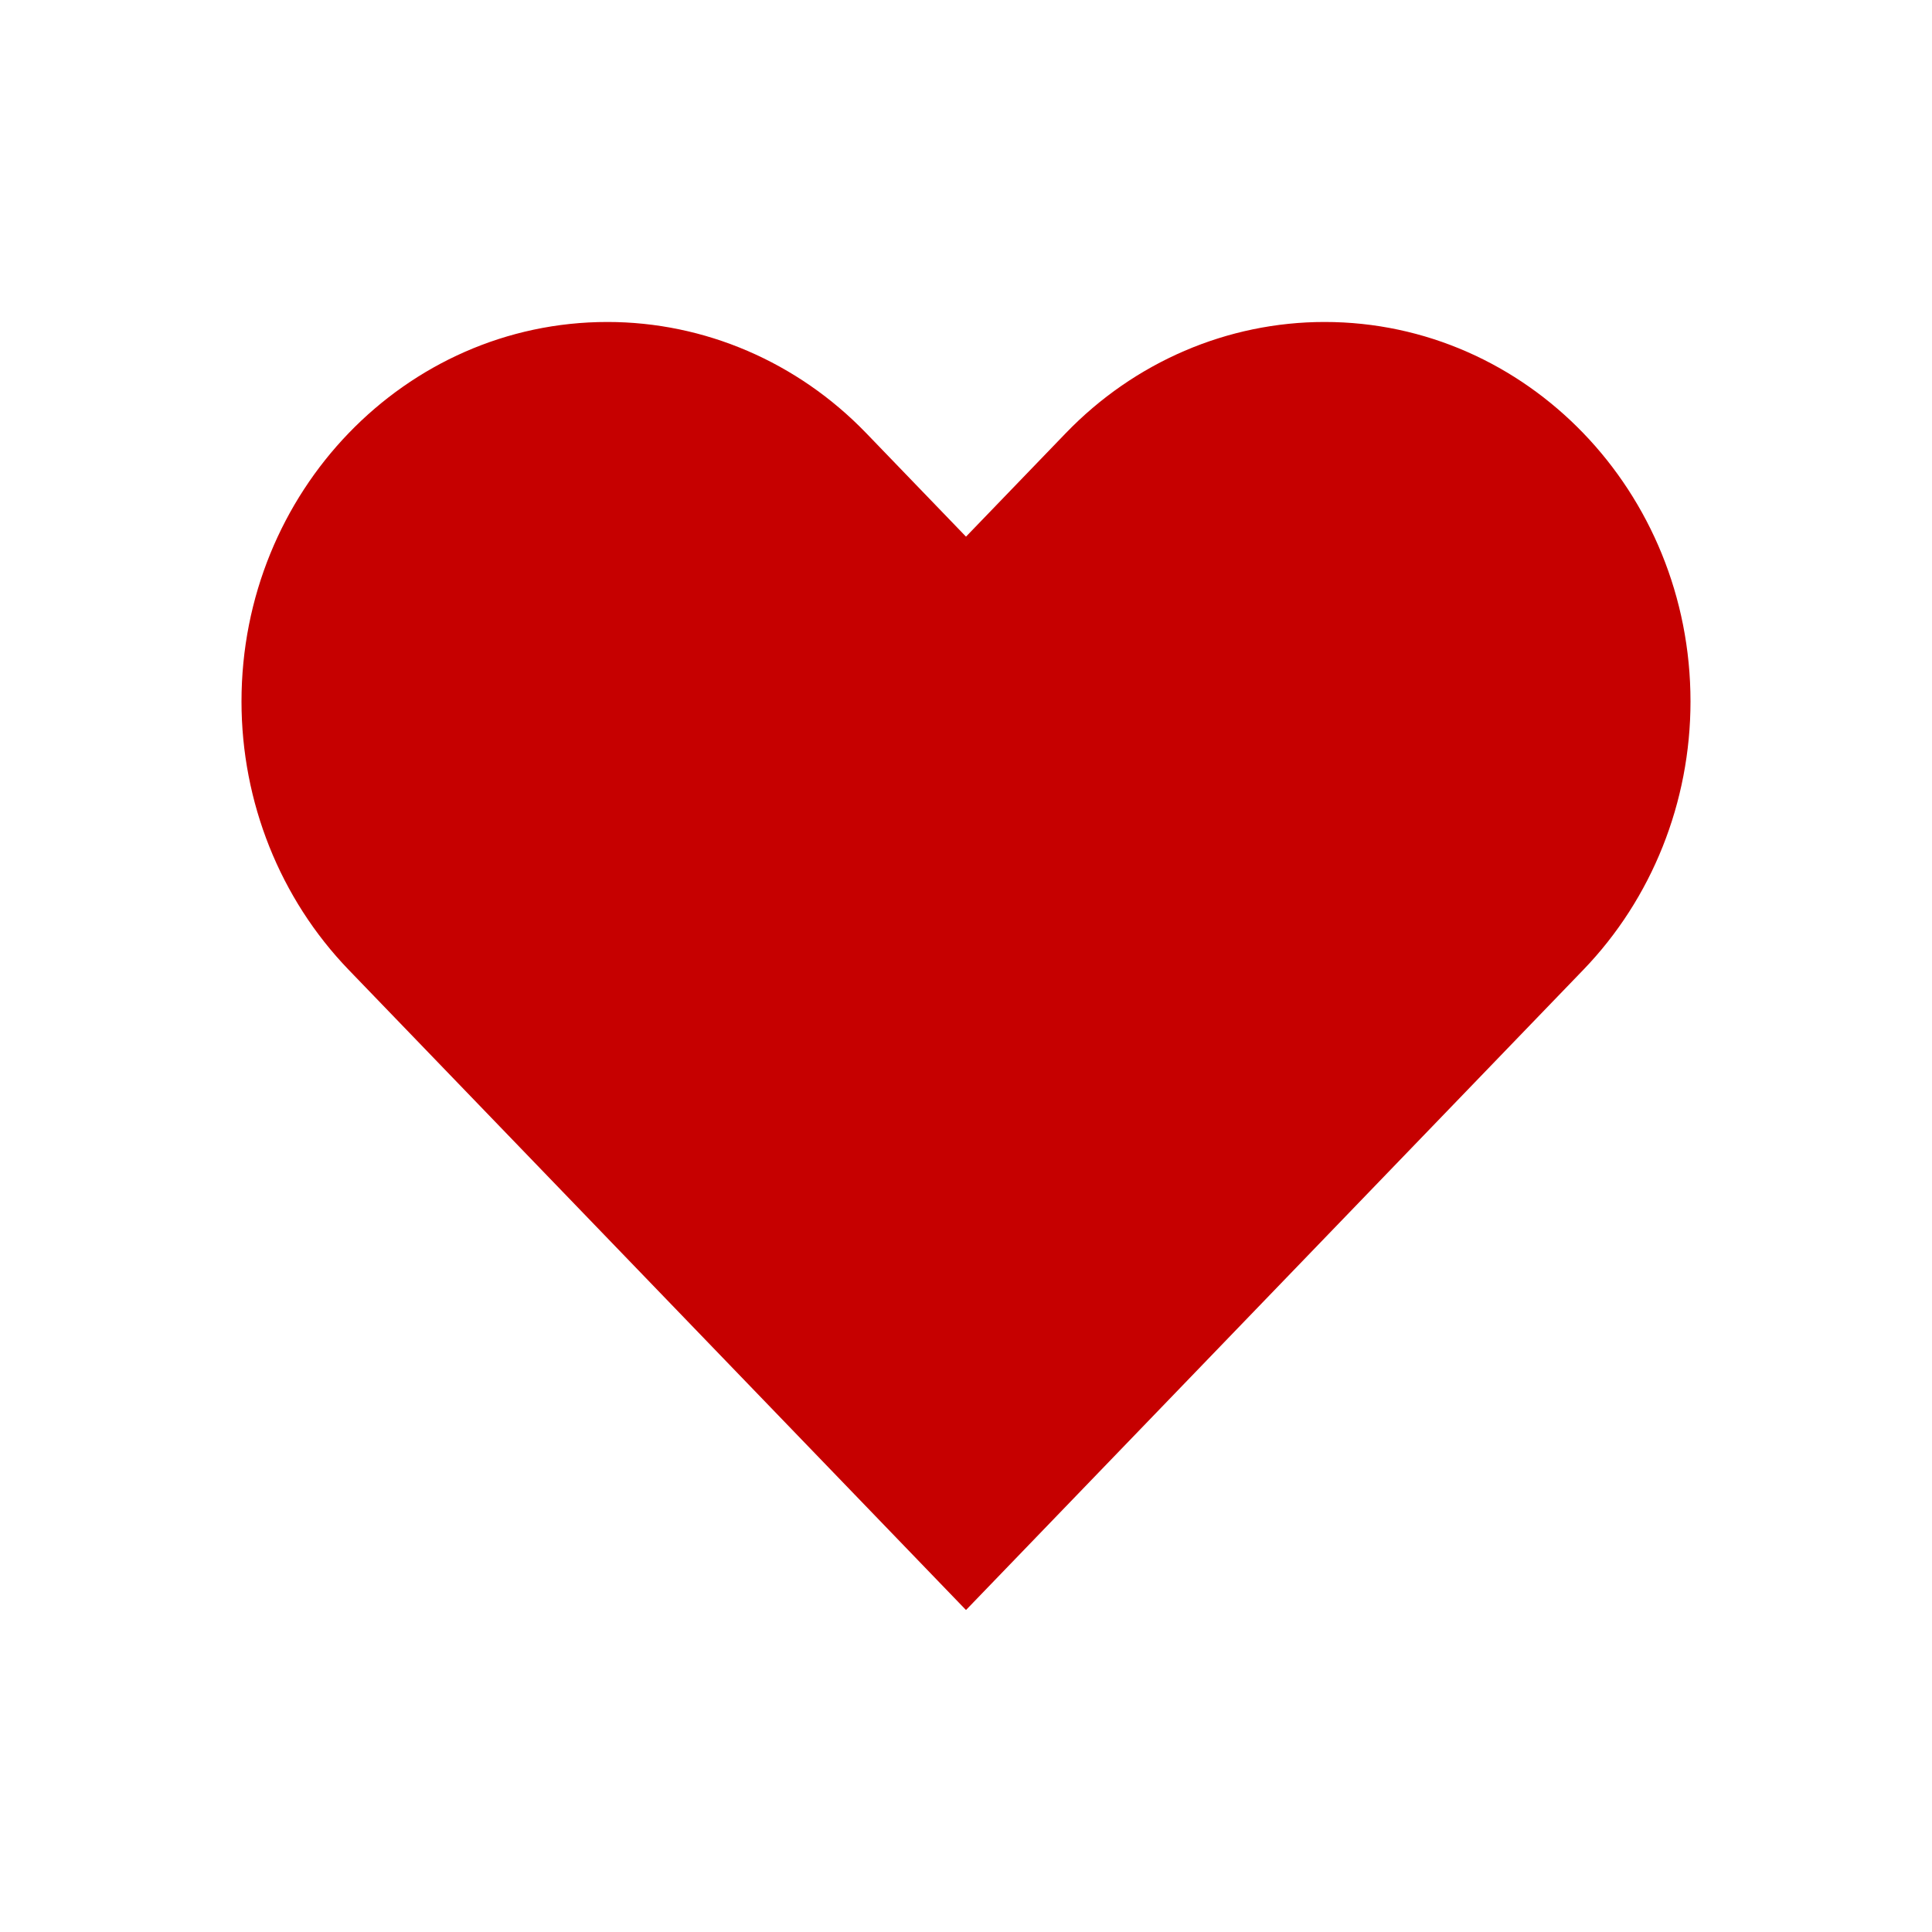
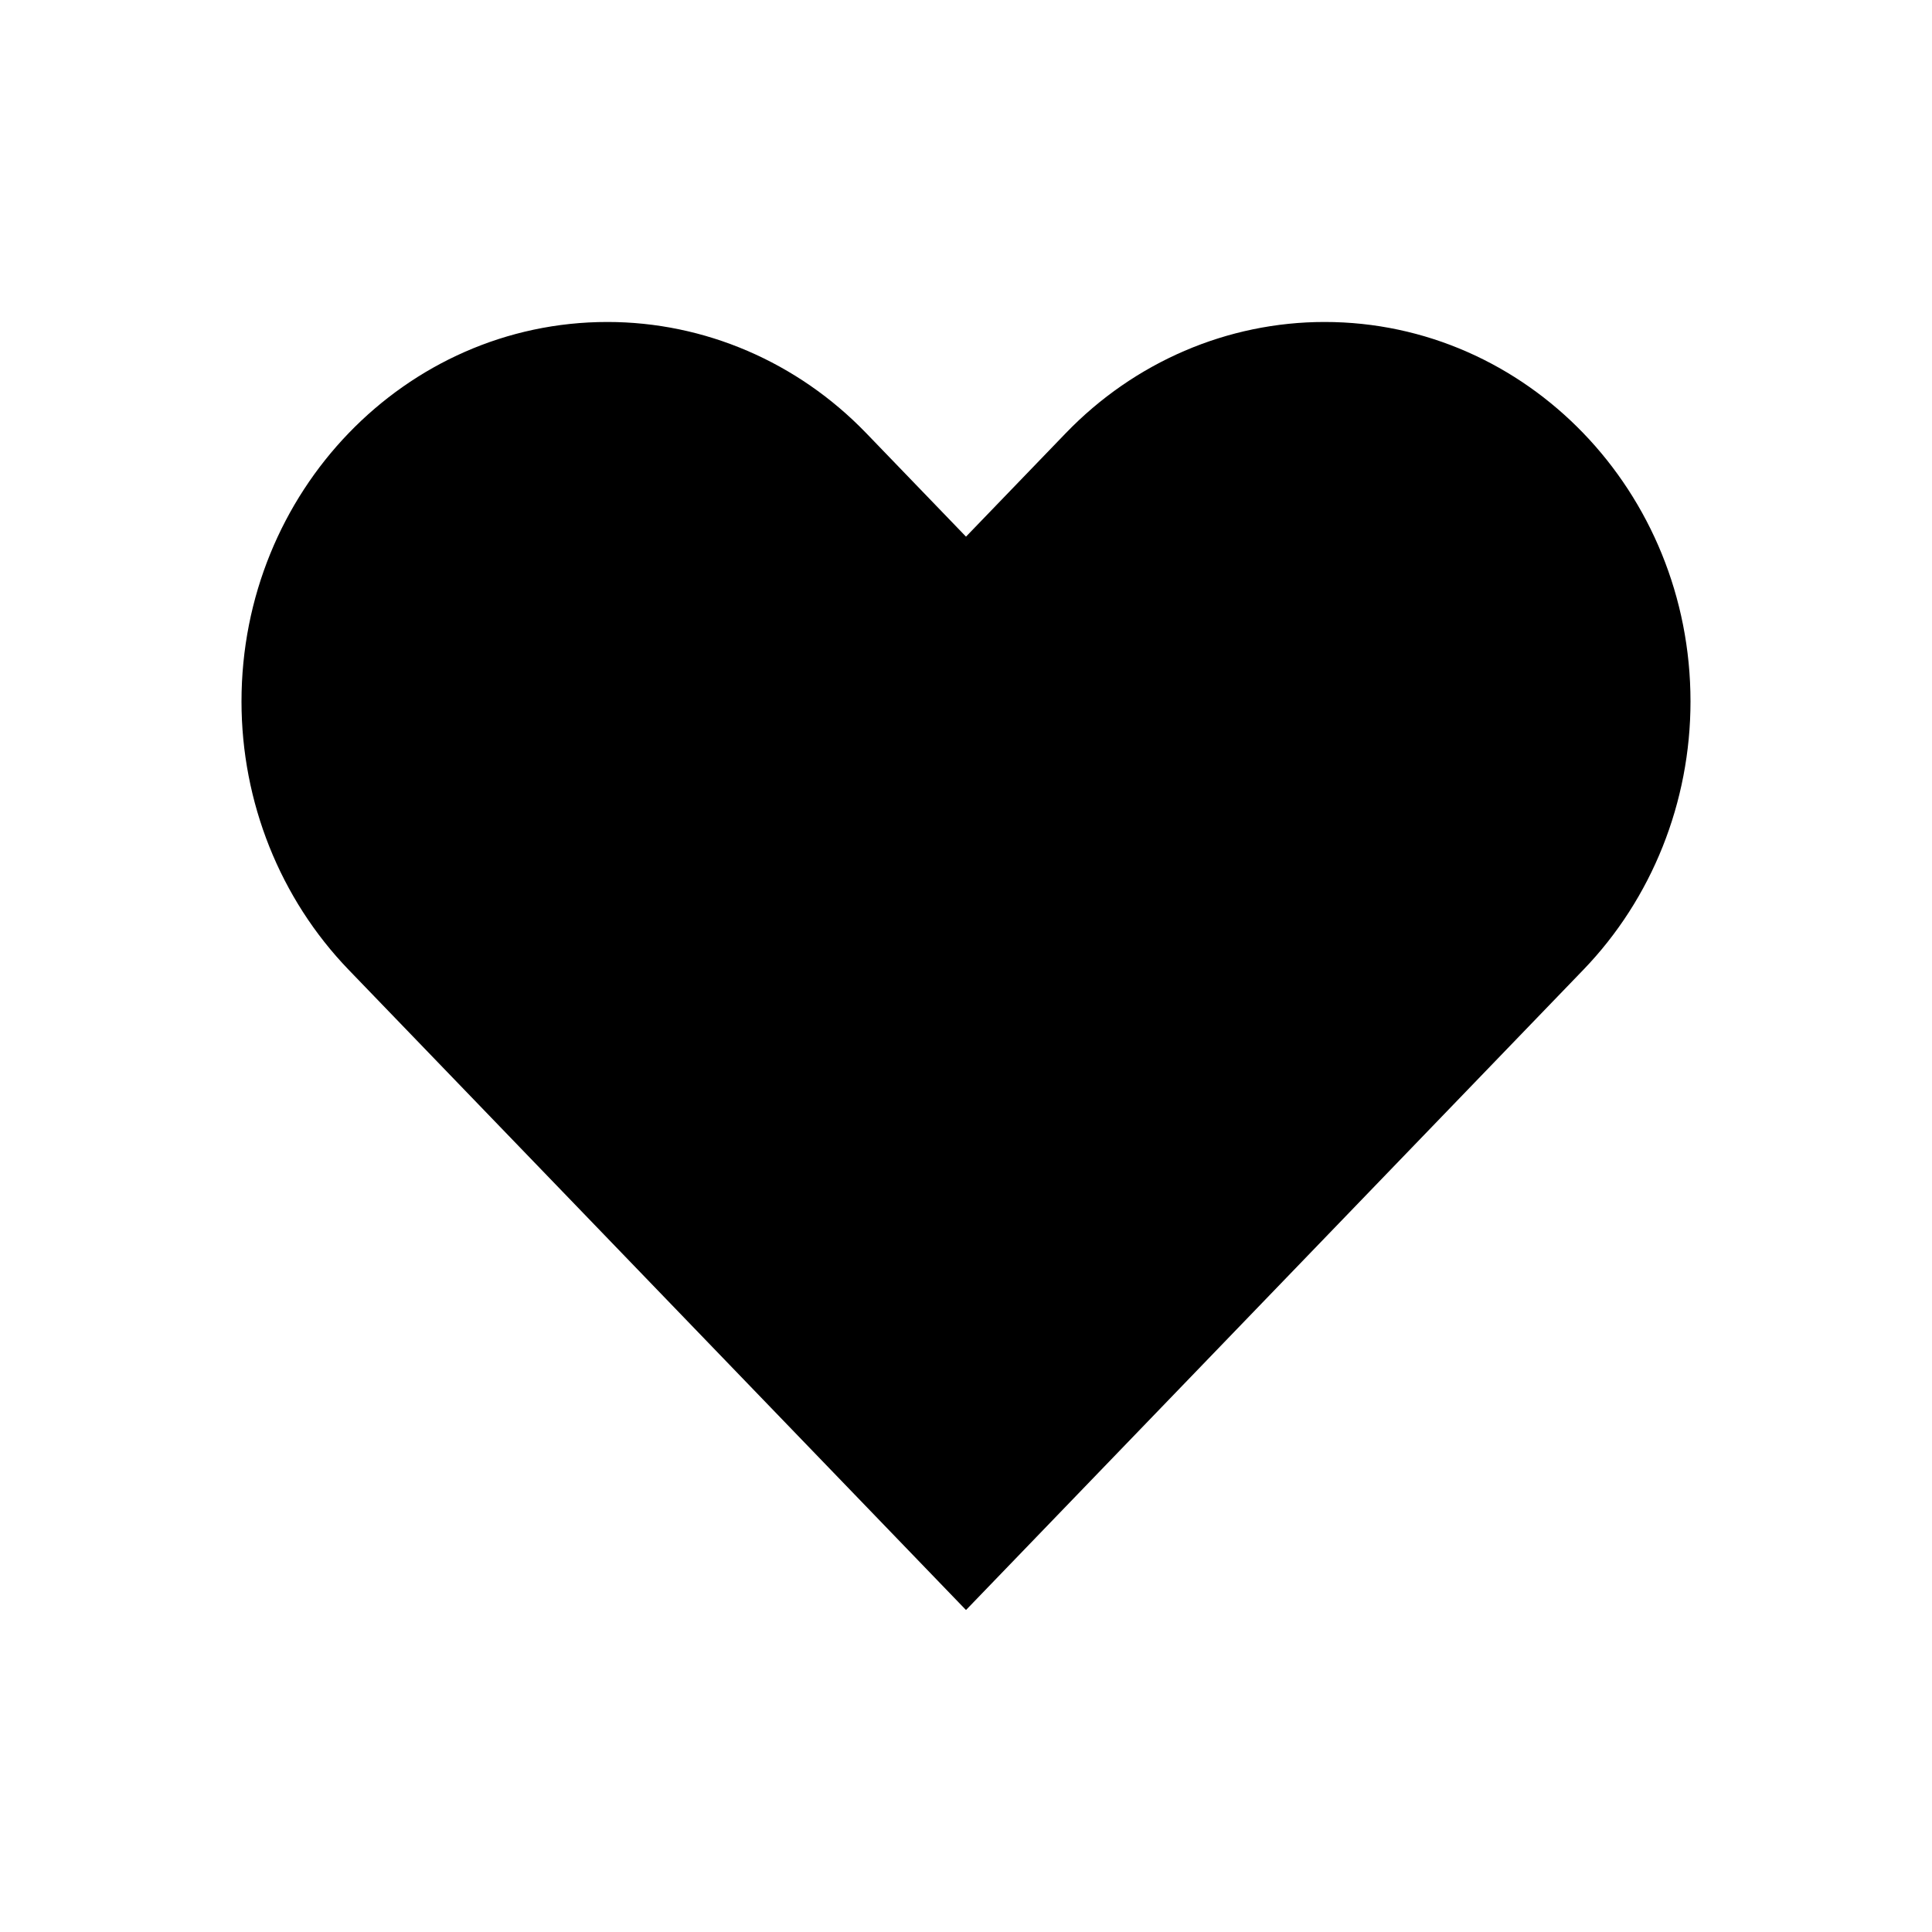
- <svg xmlns="http://www.w3.org/2000/svg" width="26" height="26" viewBox="0 0 26 26" fill="none">
-   <path d="M4.692 13.051L13 21.667L21.308 13.051C22.231 12.094 22.75 10.795 22.75 9.44C22.75 6.62 20.545 4.333 17.826 4.333C16.519 4.333 15.267 4.871 14.343 5.829L13 7.222L11.657 5.829C10.733 4.871 9.481 4.333 8.174 4.333C5.455 4.333 3.25 6.62 3.25 9.44C3.25 10.795 3.769 12.094 4.692 13.051Z" fill="#C60000" />
+ <svg xmlns="http://www.w3.org/2000/svg" width="26" height="26" viewBox="0 0 26 26">
+   <path d="M4.692 13.051L13 21.667L21.308 13.051C22.231 12.094 22.75 10.795 22.75 9.44C22.75 6.62 20.545 4.333 17.826 4.333C16.519 4.333 15.267 4.871 14.343 5.829L13 7.222L11.657 5.829C10.733 4.871 9.481 4.333 8.174 4.333C5.455 4.333 3.25 6.62 3.25 9.44C3.25 10.795 3.769 12.094 4.692 13.051Z" />
</svg>
